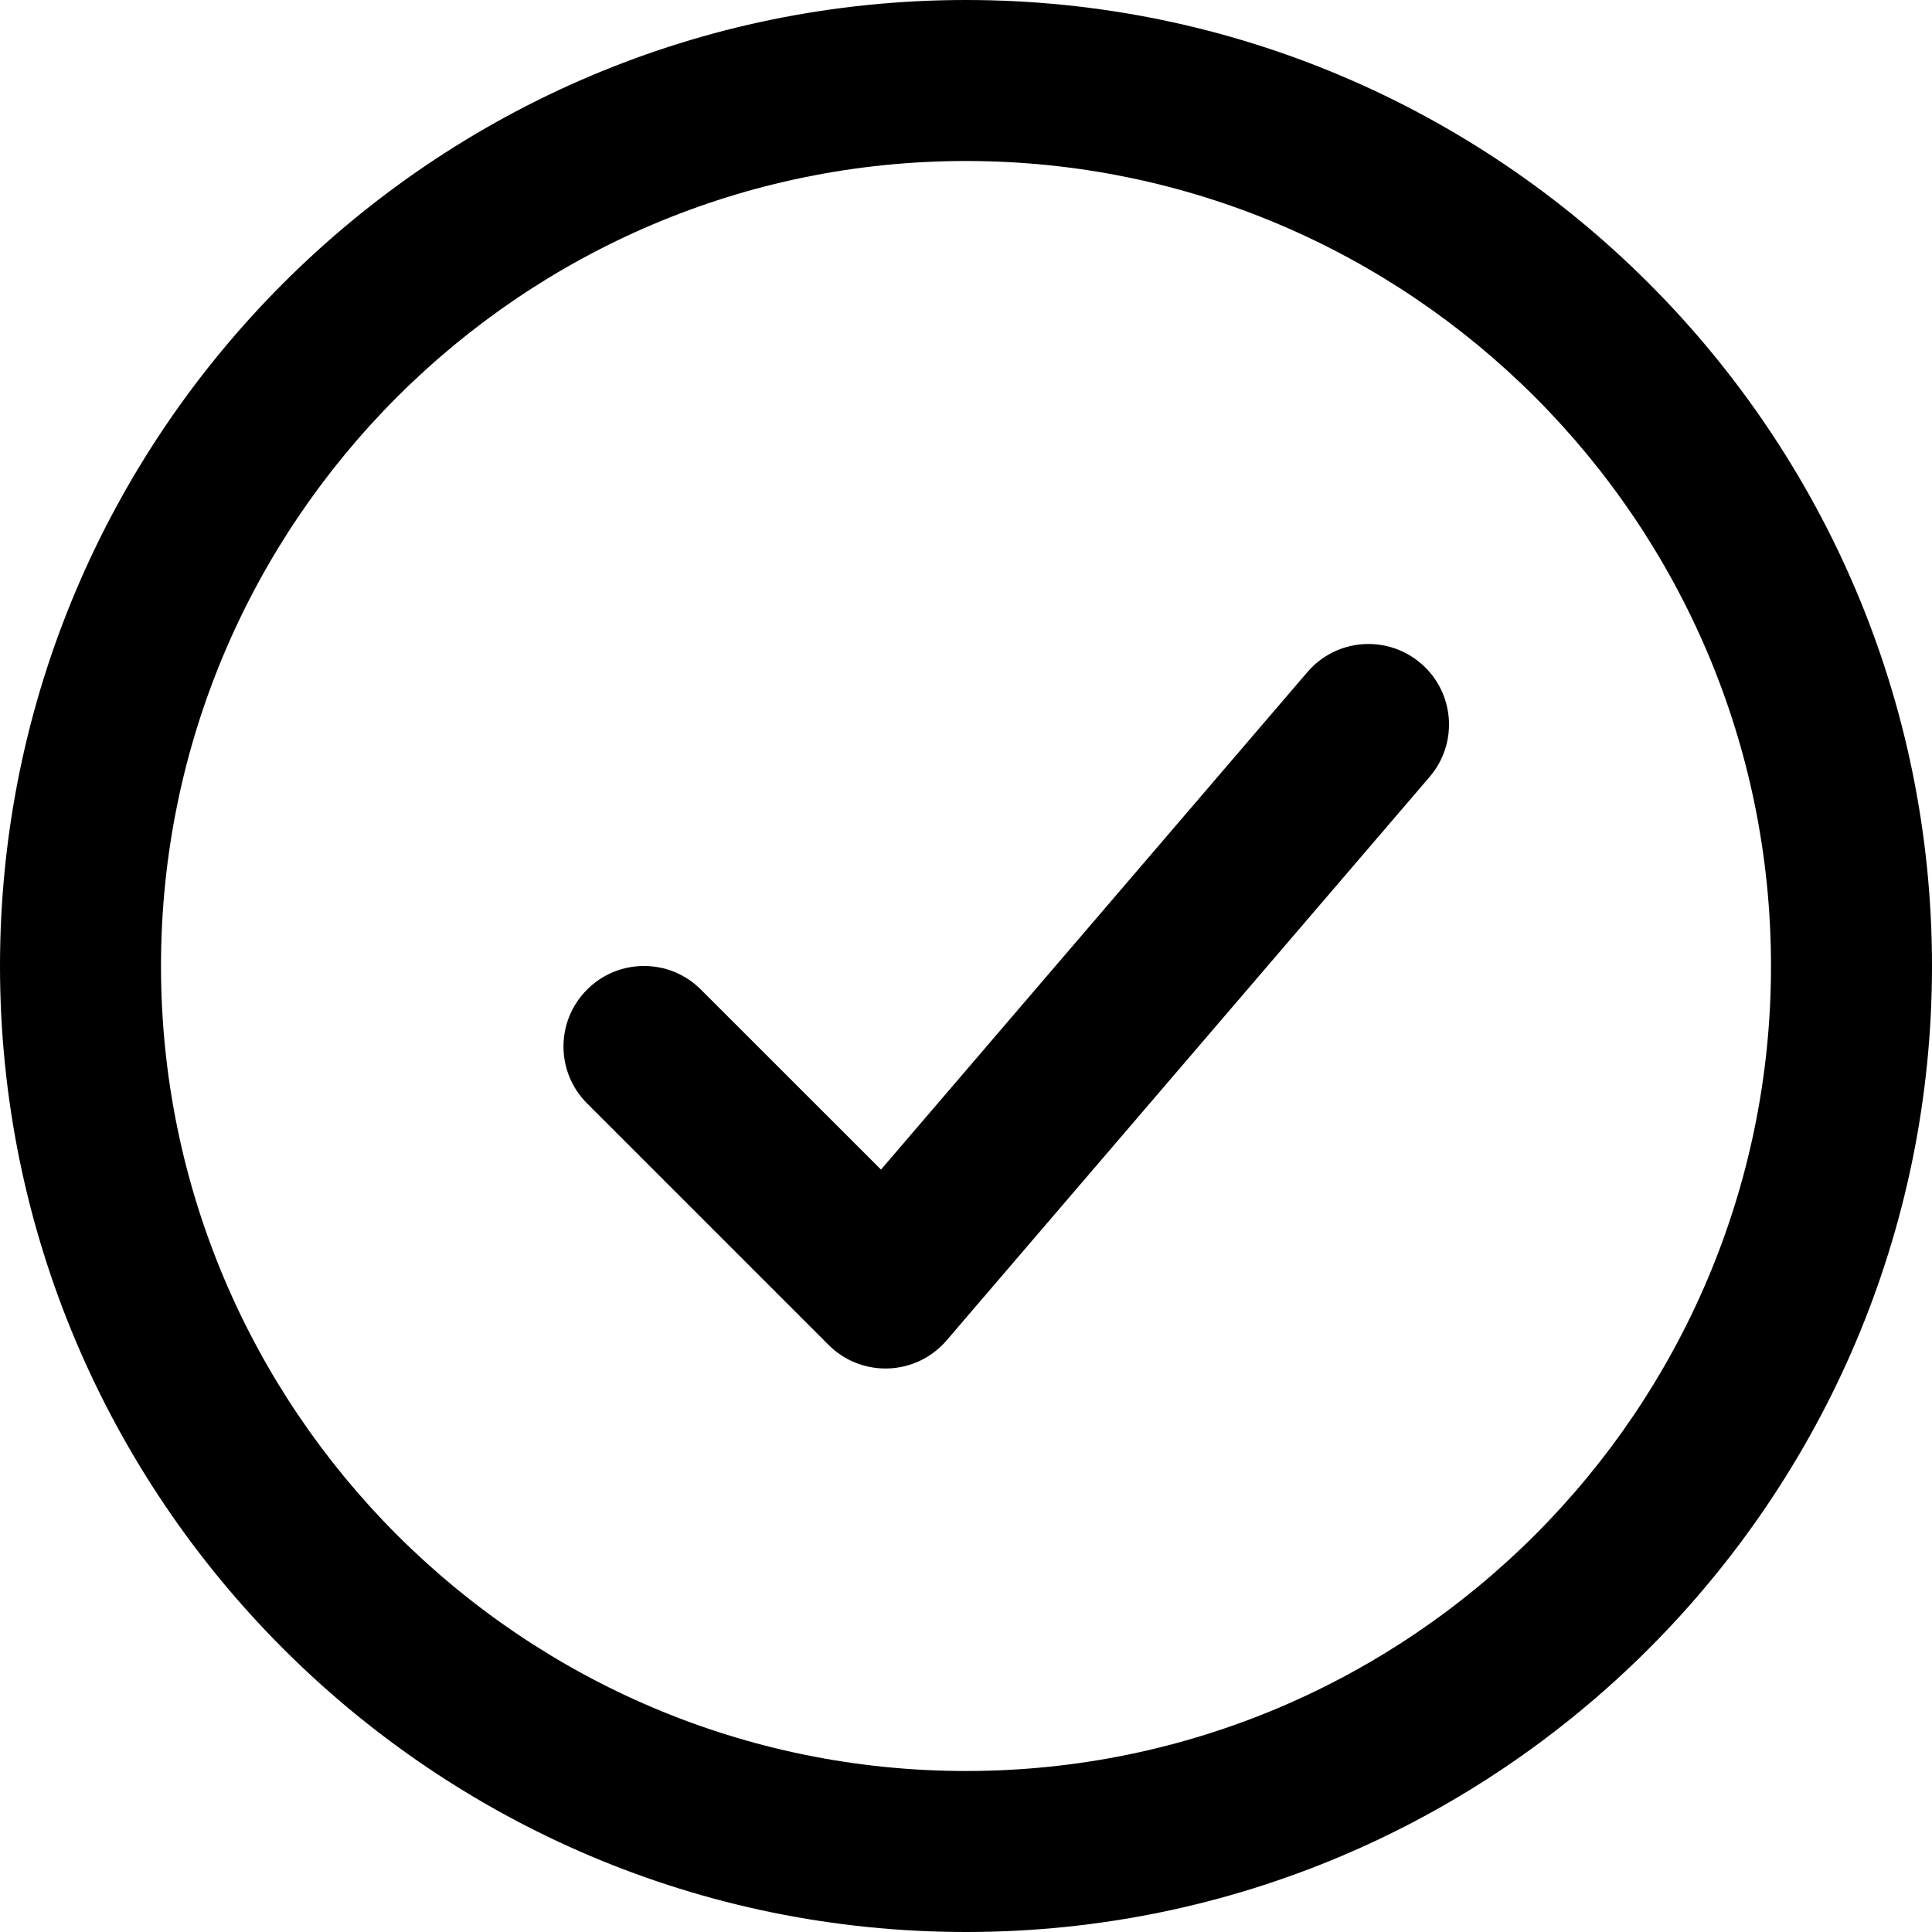
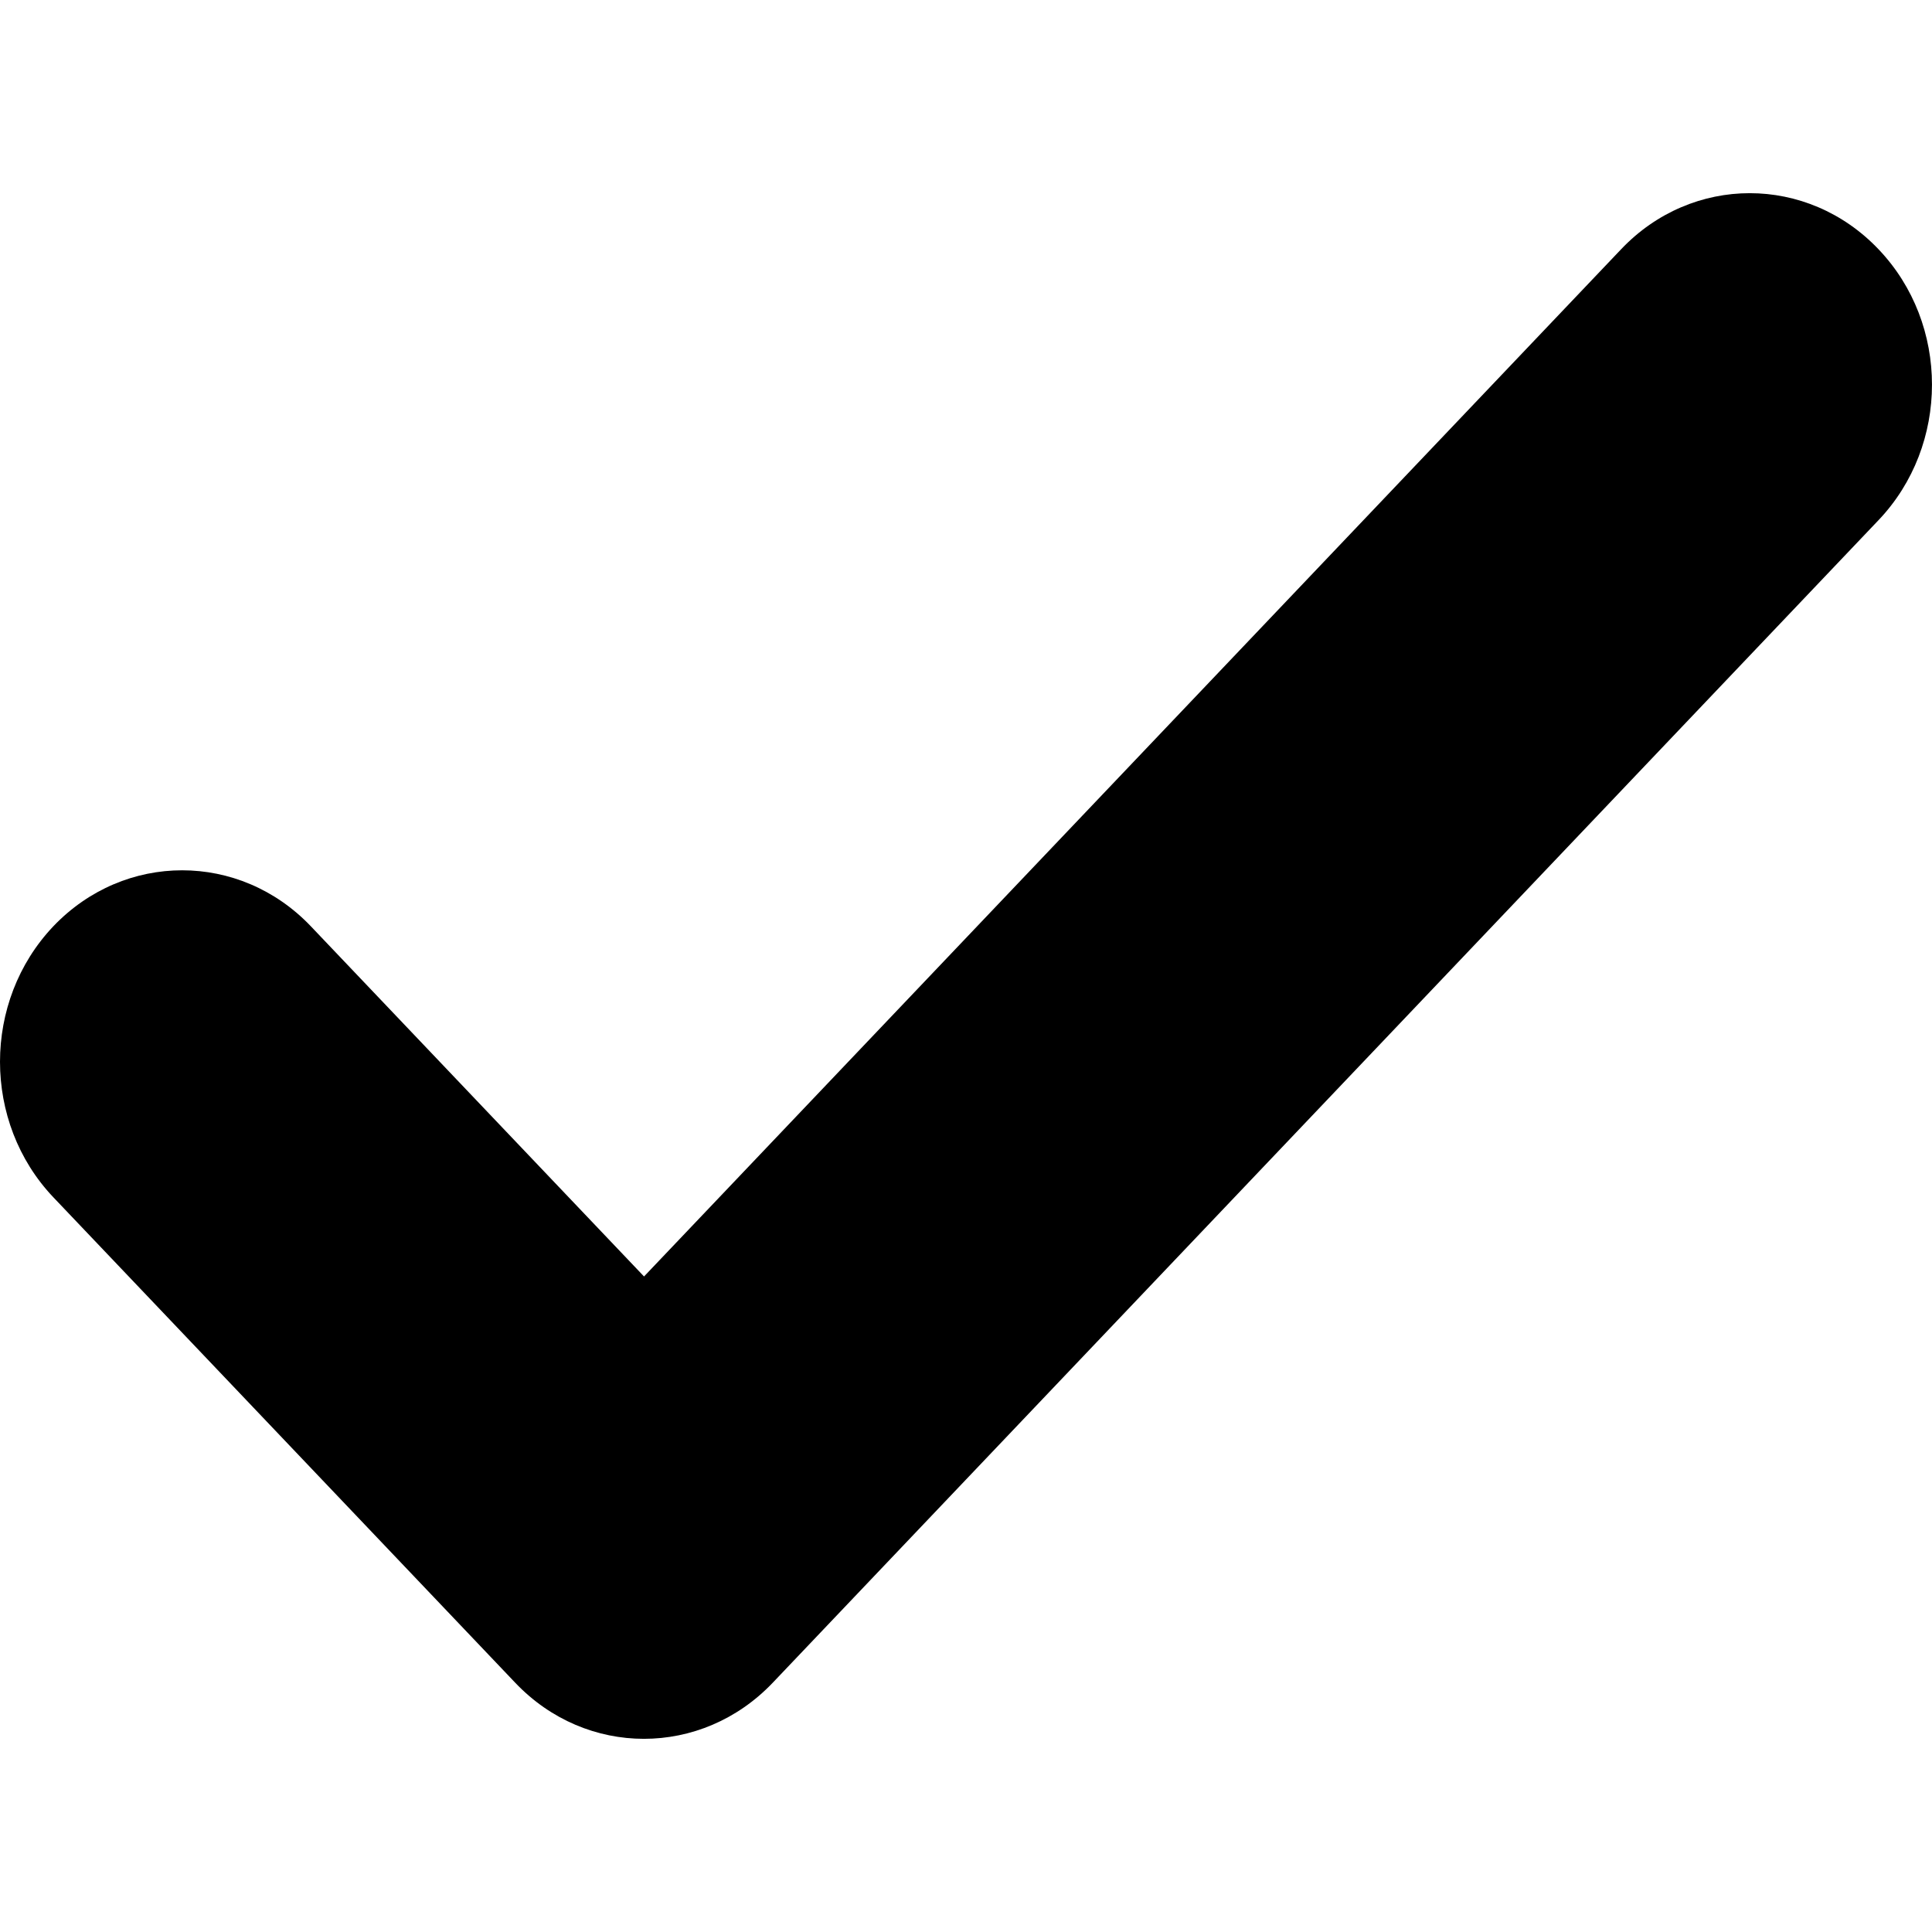
- <svg xmlns="http://www.w3.org/2000/svg" width="24px" height="24px" viewBox="0 0 24 24" version="1.1">
-   <path d="M12,24 C5.383,24 0,18.617 0,12 C0,5.383 5.383,0 12,0 C18.617,0 24,5.383 24,12 C24,18.617 18.617,24 12,24 Z M12,2 C6.486,2 2,6.486 2,12 C2,17.514 6.486,22 12,22 C17.514,22 22,17.514 22,12 C22,6.486 17.514,2 12,2 Z M16.241,8.349 C16.6,7.93 17.231,7.881 17.651,8.241 C18.07,8.6 18.119,9.231 17.759,9.651 L11.759,16.651 C11.38,17.093 10.705,17.119 10.293,16.707 L7.293,13.707 C6.902,13.317 6.902,12.683 7.293,12.293 C7.683,11.902 8.317,11.902 8.707,12.293 L10.944,14.529 L16.241,8.349 Z" />
+ <svg xmlns="http://www.w3.org/2000/svg" width="20px" height="20px" viewBox="0 0 20 20" version="1.1">
+   <path d="M19.447,5.384 L8,17.419 C7.262,18.194 6.069,18.194 5.333,17.419 L0.552,12.394 C-0.184,11.619 -0.184,10.364 0.552,9.589 C1.289,8.816 2.482,8.816 3.218,9.589 L6.667,13.214 L16.781,2.581 C17.516,1.806 18.71,1.806 19.447,2.581 C20.184,3.354 20.184,4.609 19.447,5.384" />
</svg>
